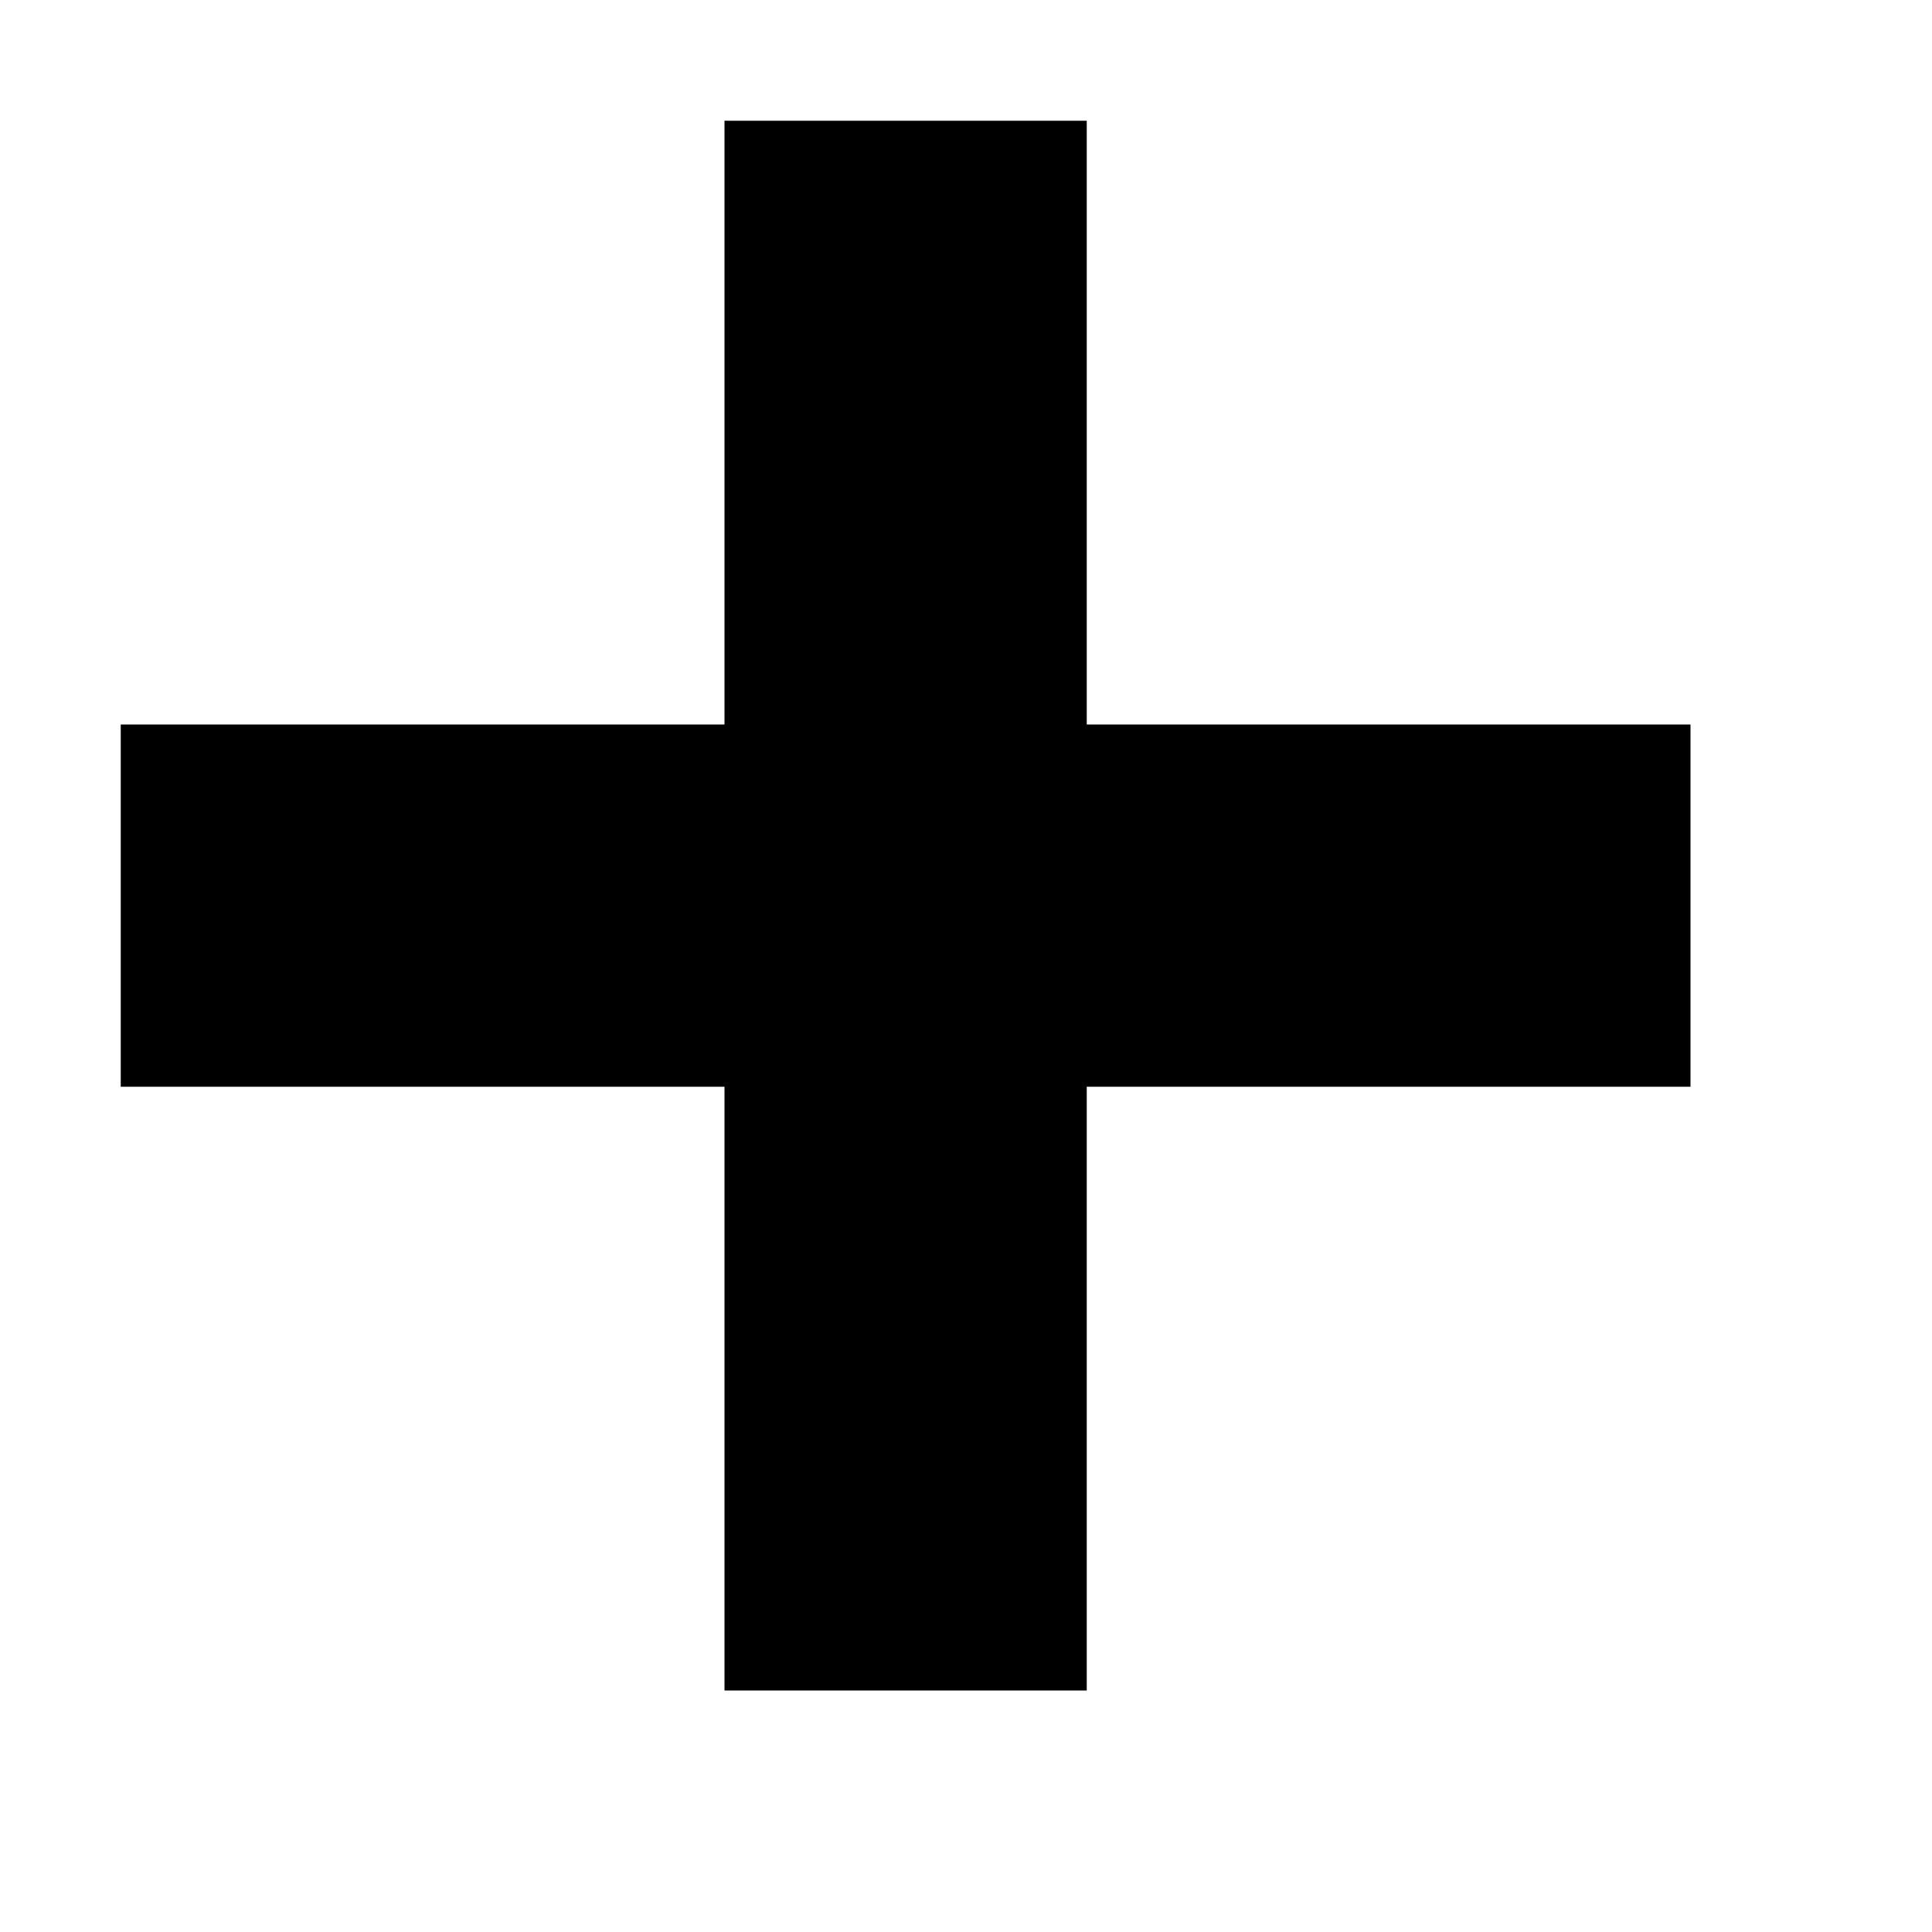
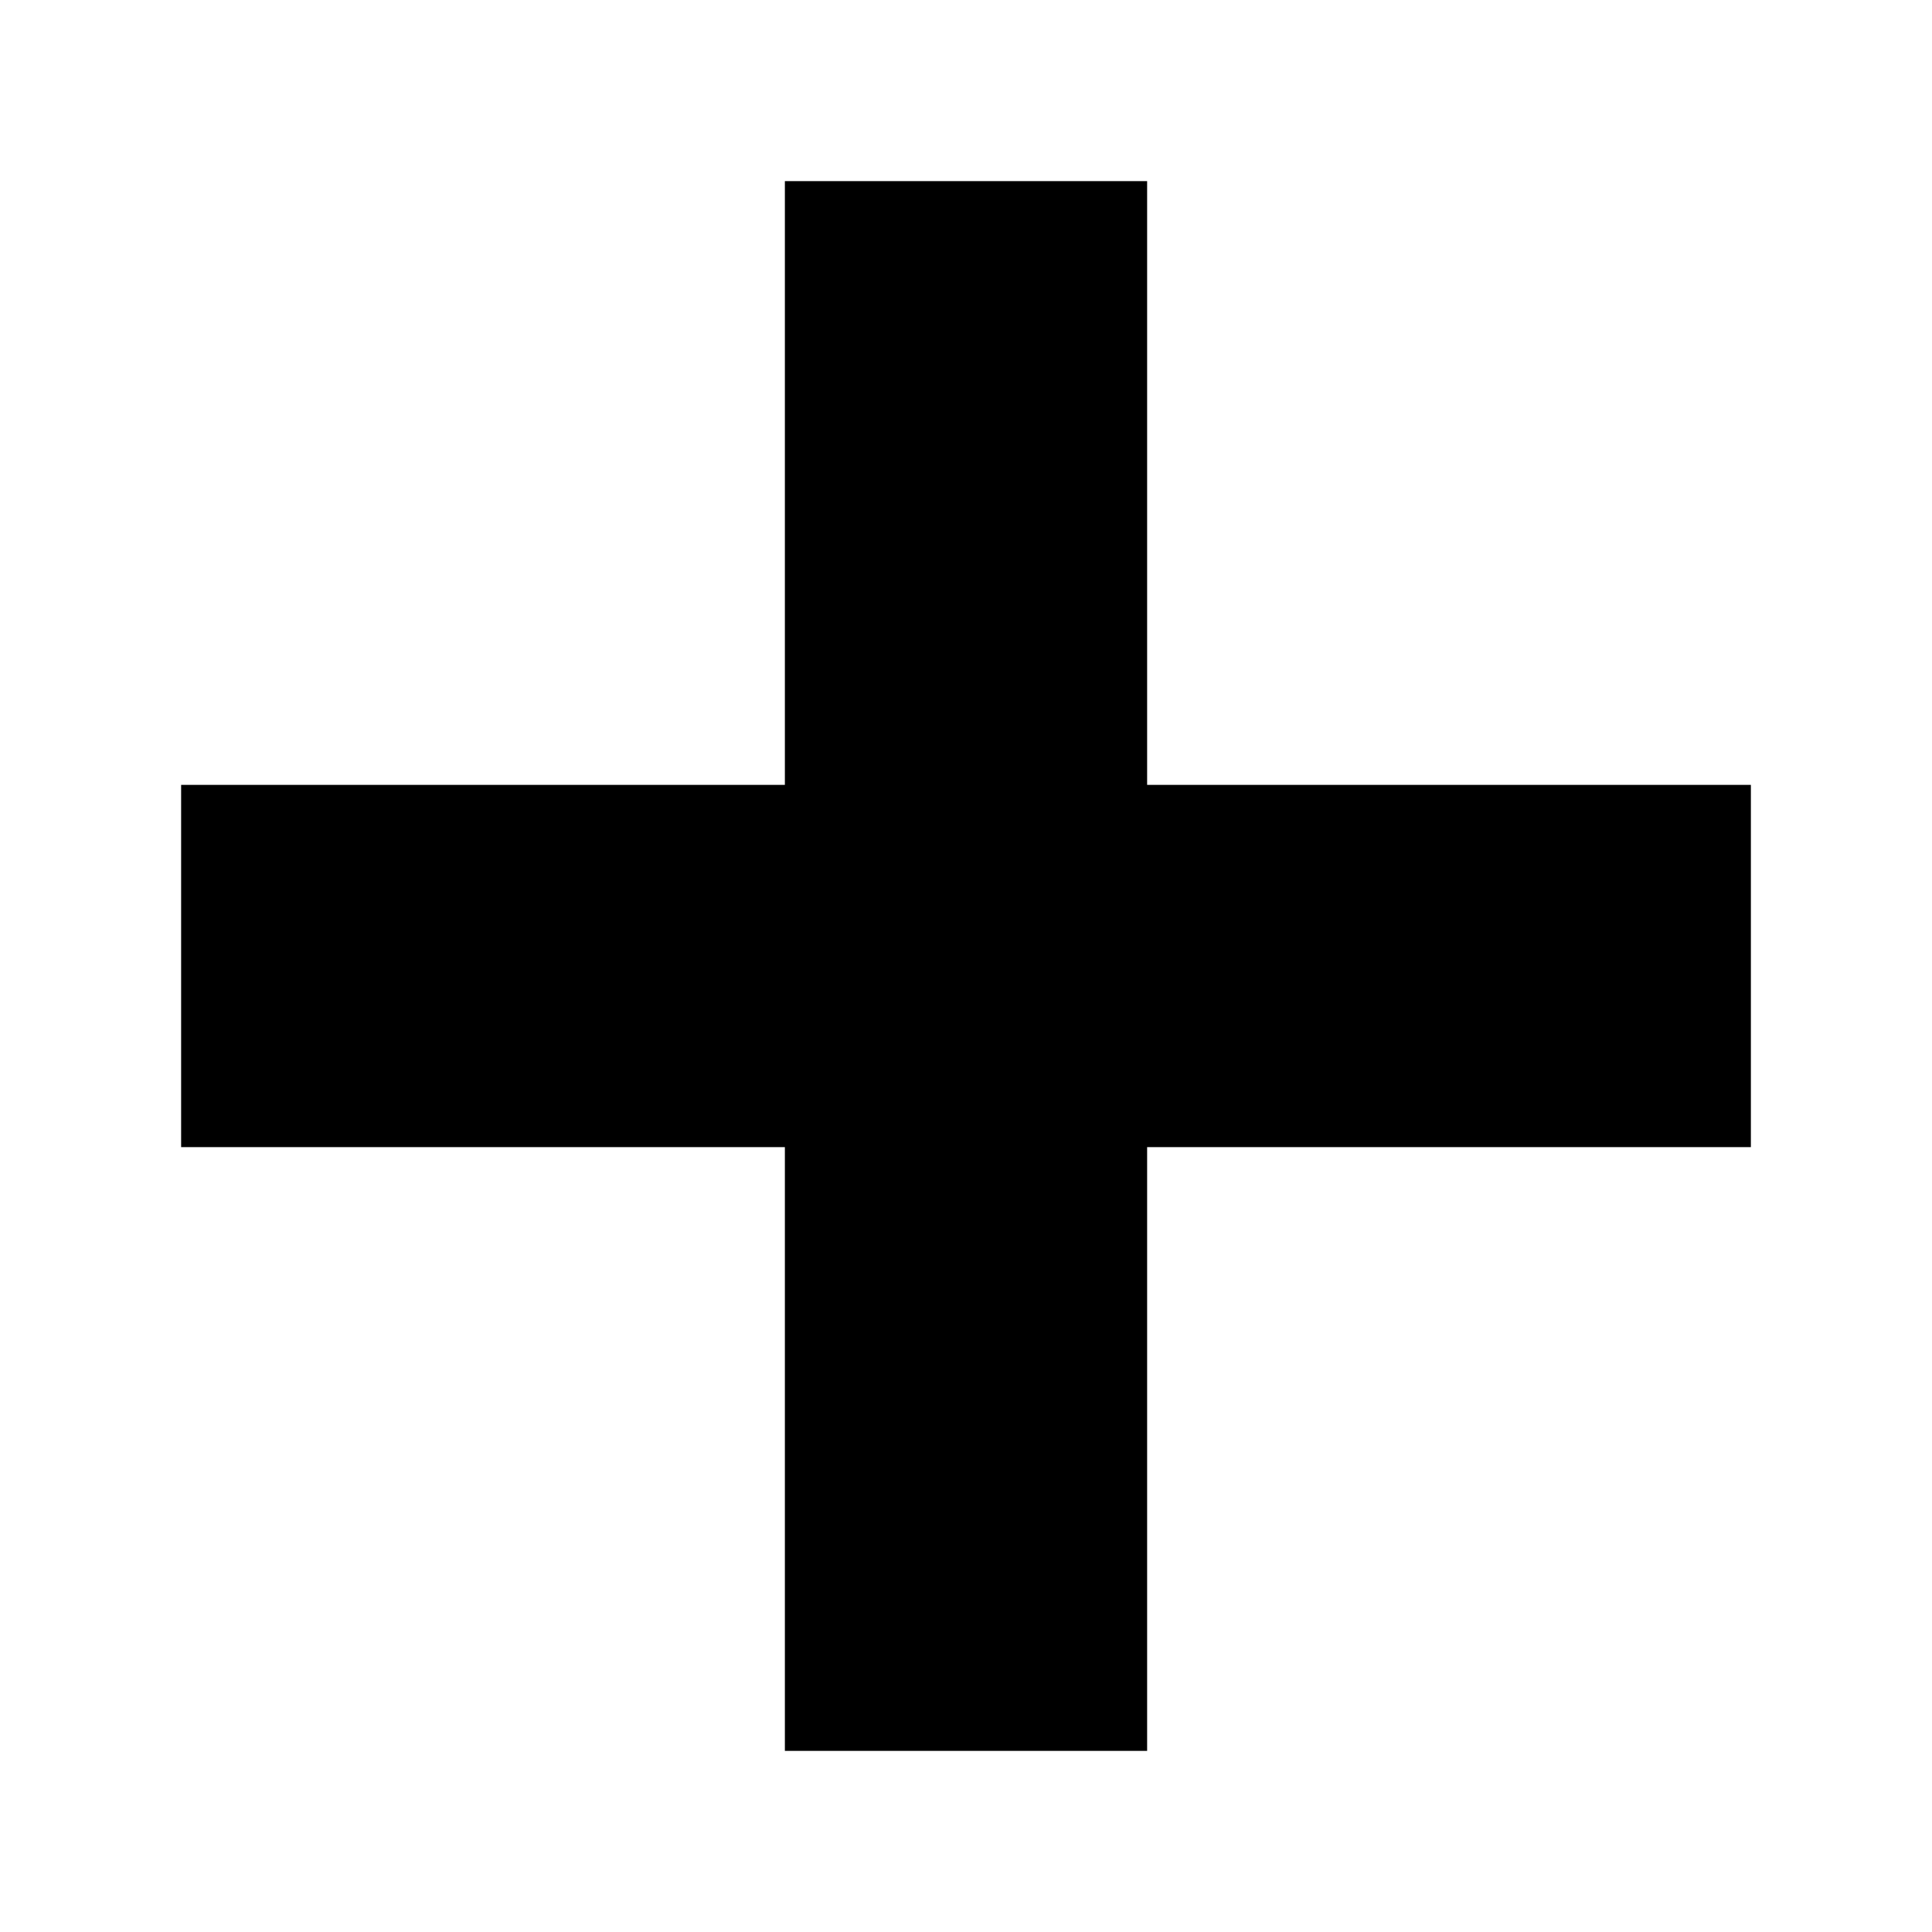
- <svg xmlns="http://www.w3.org/2000/svg" version="1.1" x="0px" y="0px" width="32px" height="32px" viewBox="0 0 32 32" enable-background="new 0 0 32 32" xml:space="preserve">
+ <svg xmlns="http://www.w3.org/2000/svg" version="1.1" id="Layer_1" x="0px" y="0px" viewBox="-463 265 32 32" enable-background="new -463 265 32 32" xml:space="preserve">
  <g id="grid">
</g>
  <g id="add">
-     <polygon points="28,18 28,12 18,12 18,2 12,2 12,12 2,12 2,18 12,18 12,28 18,28 18,18  " />
+     <polygon points="-434,284 -434,278 -444,278 -444,268 -450,268 -450,278 -460,278 -460,284 -450,284 -450,294 -444,294 -444,284     " />
  </g>
</svg>
